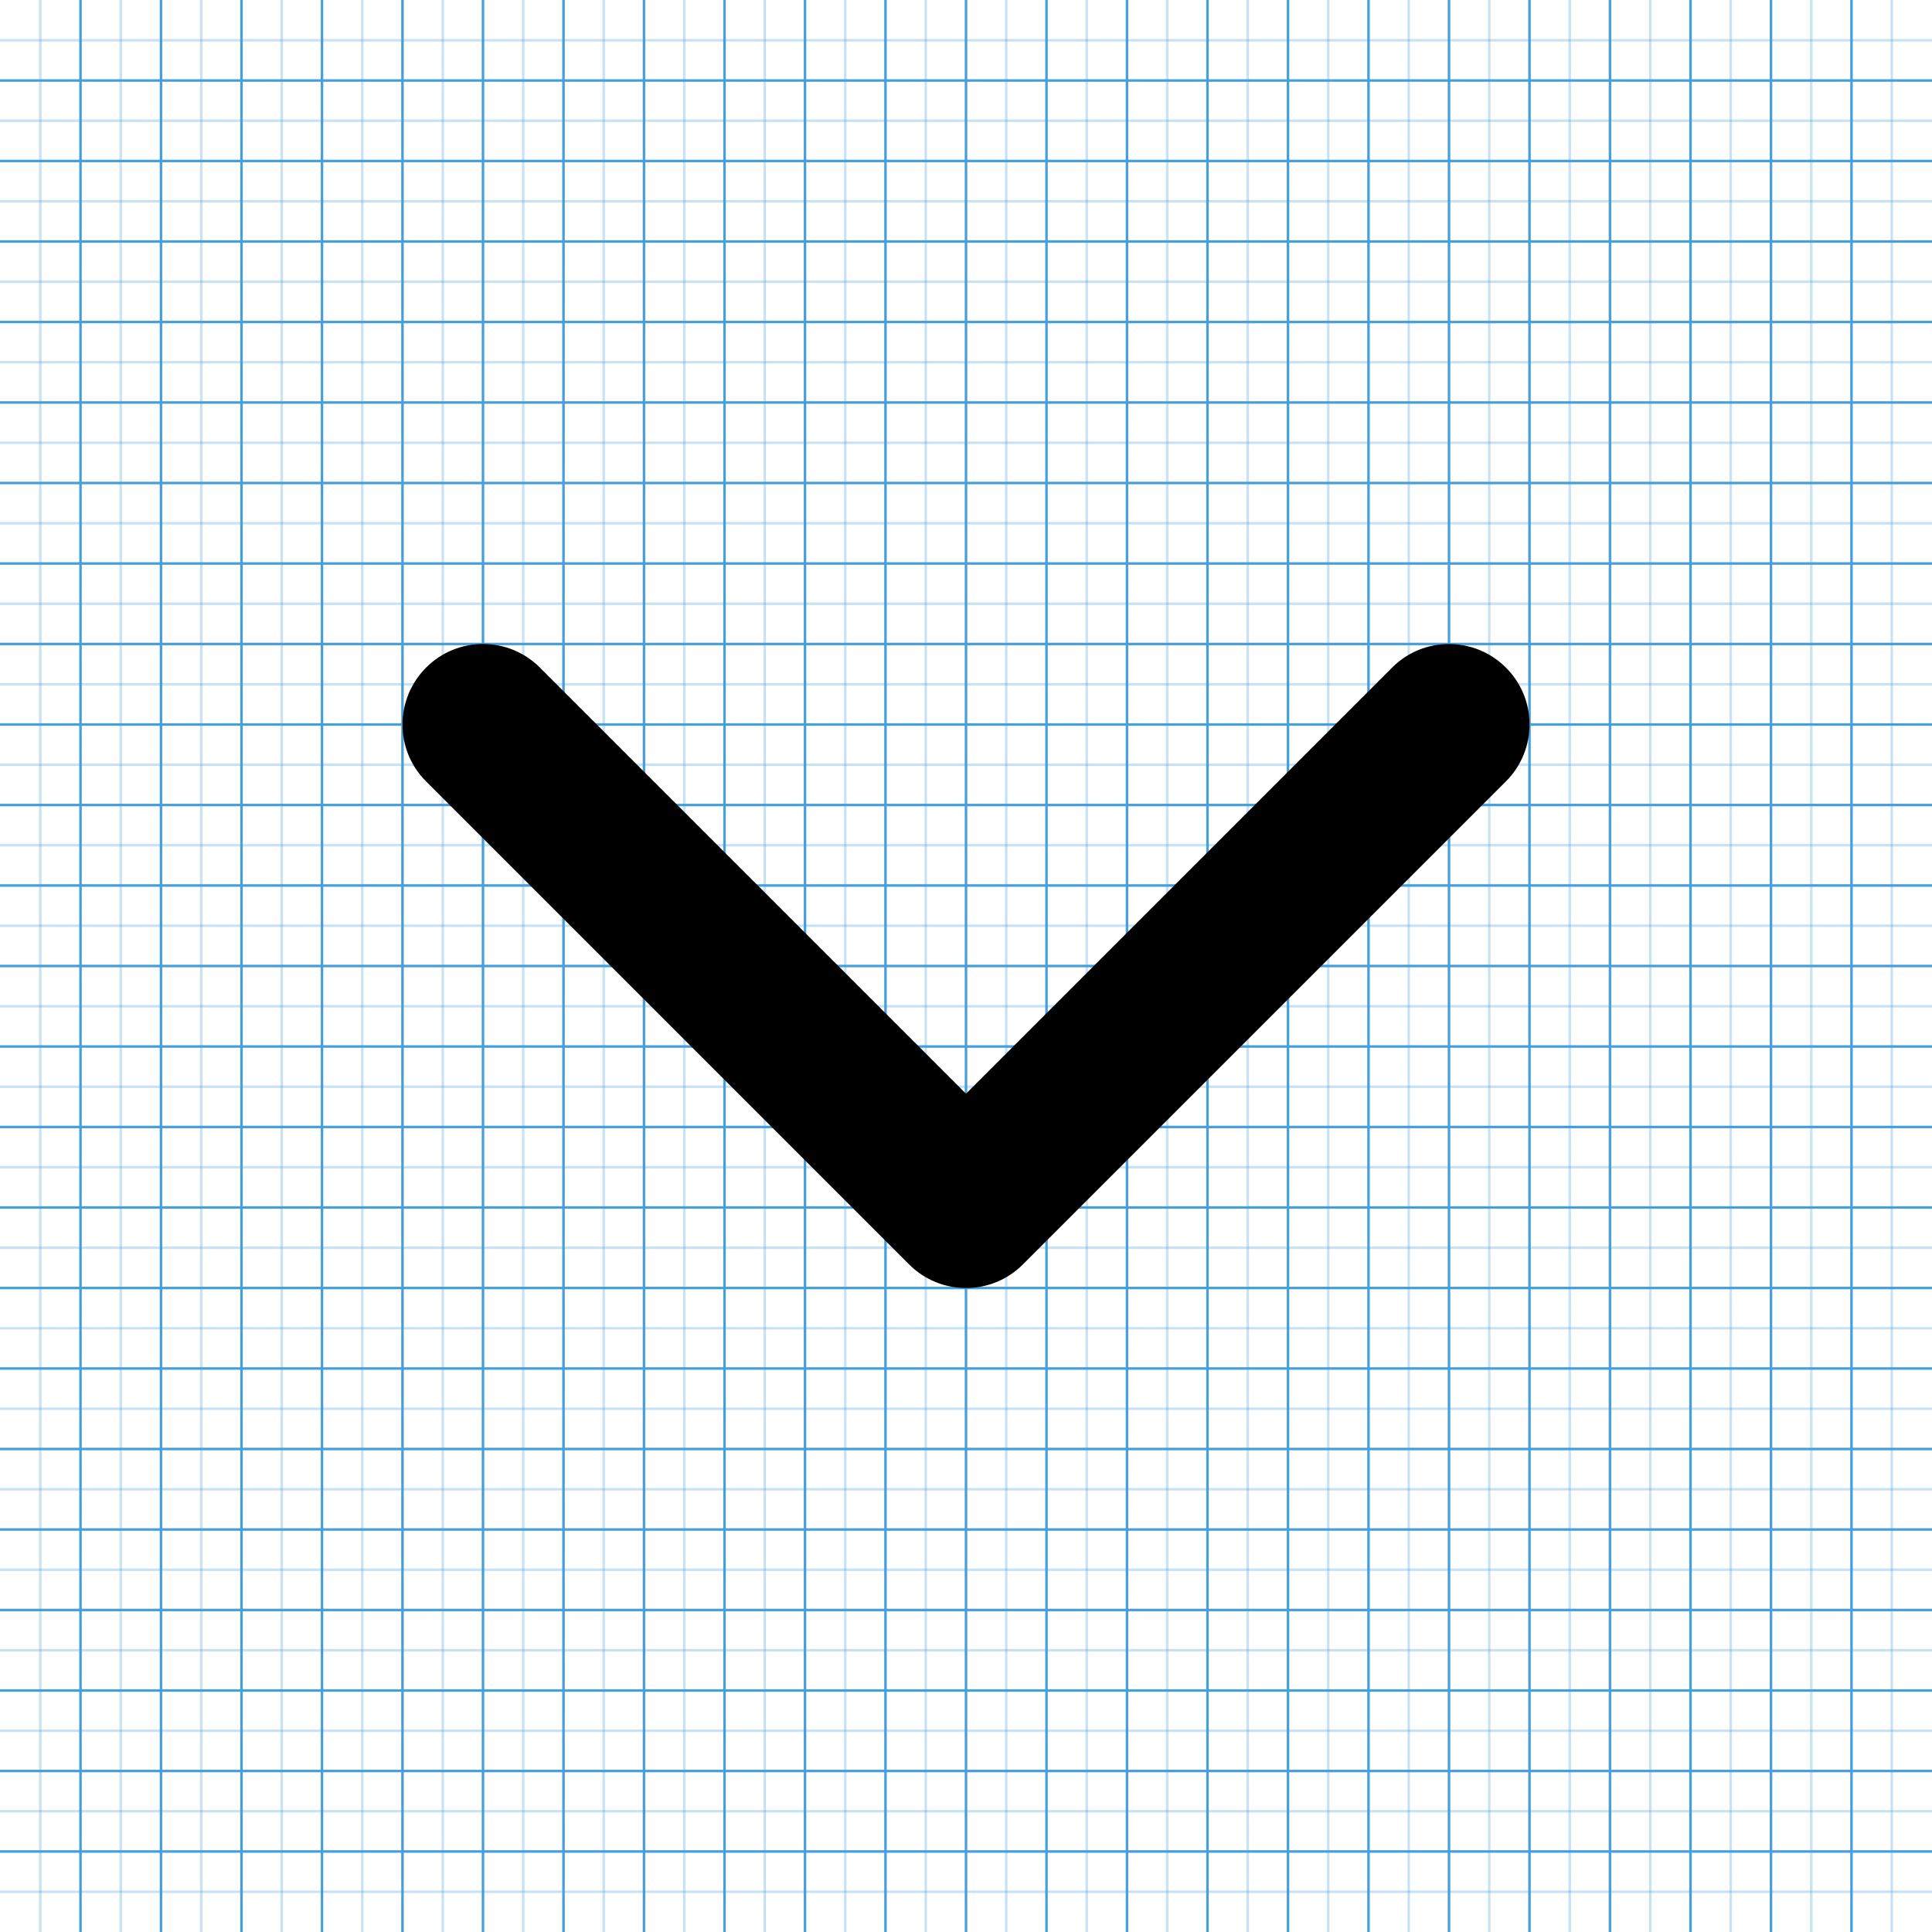
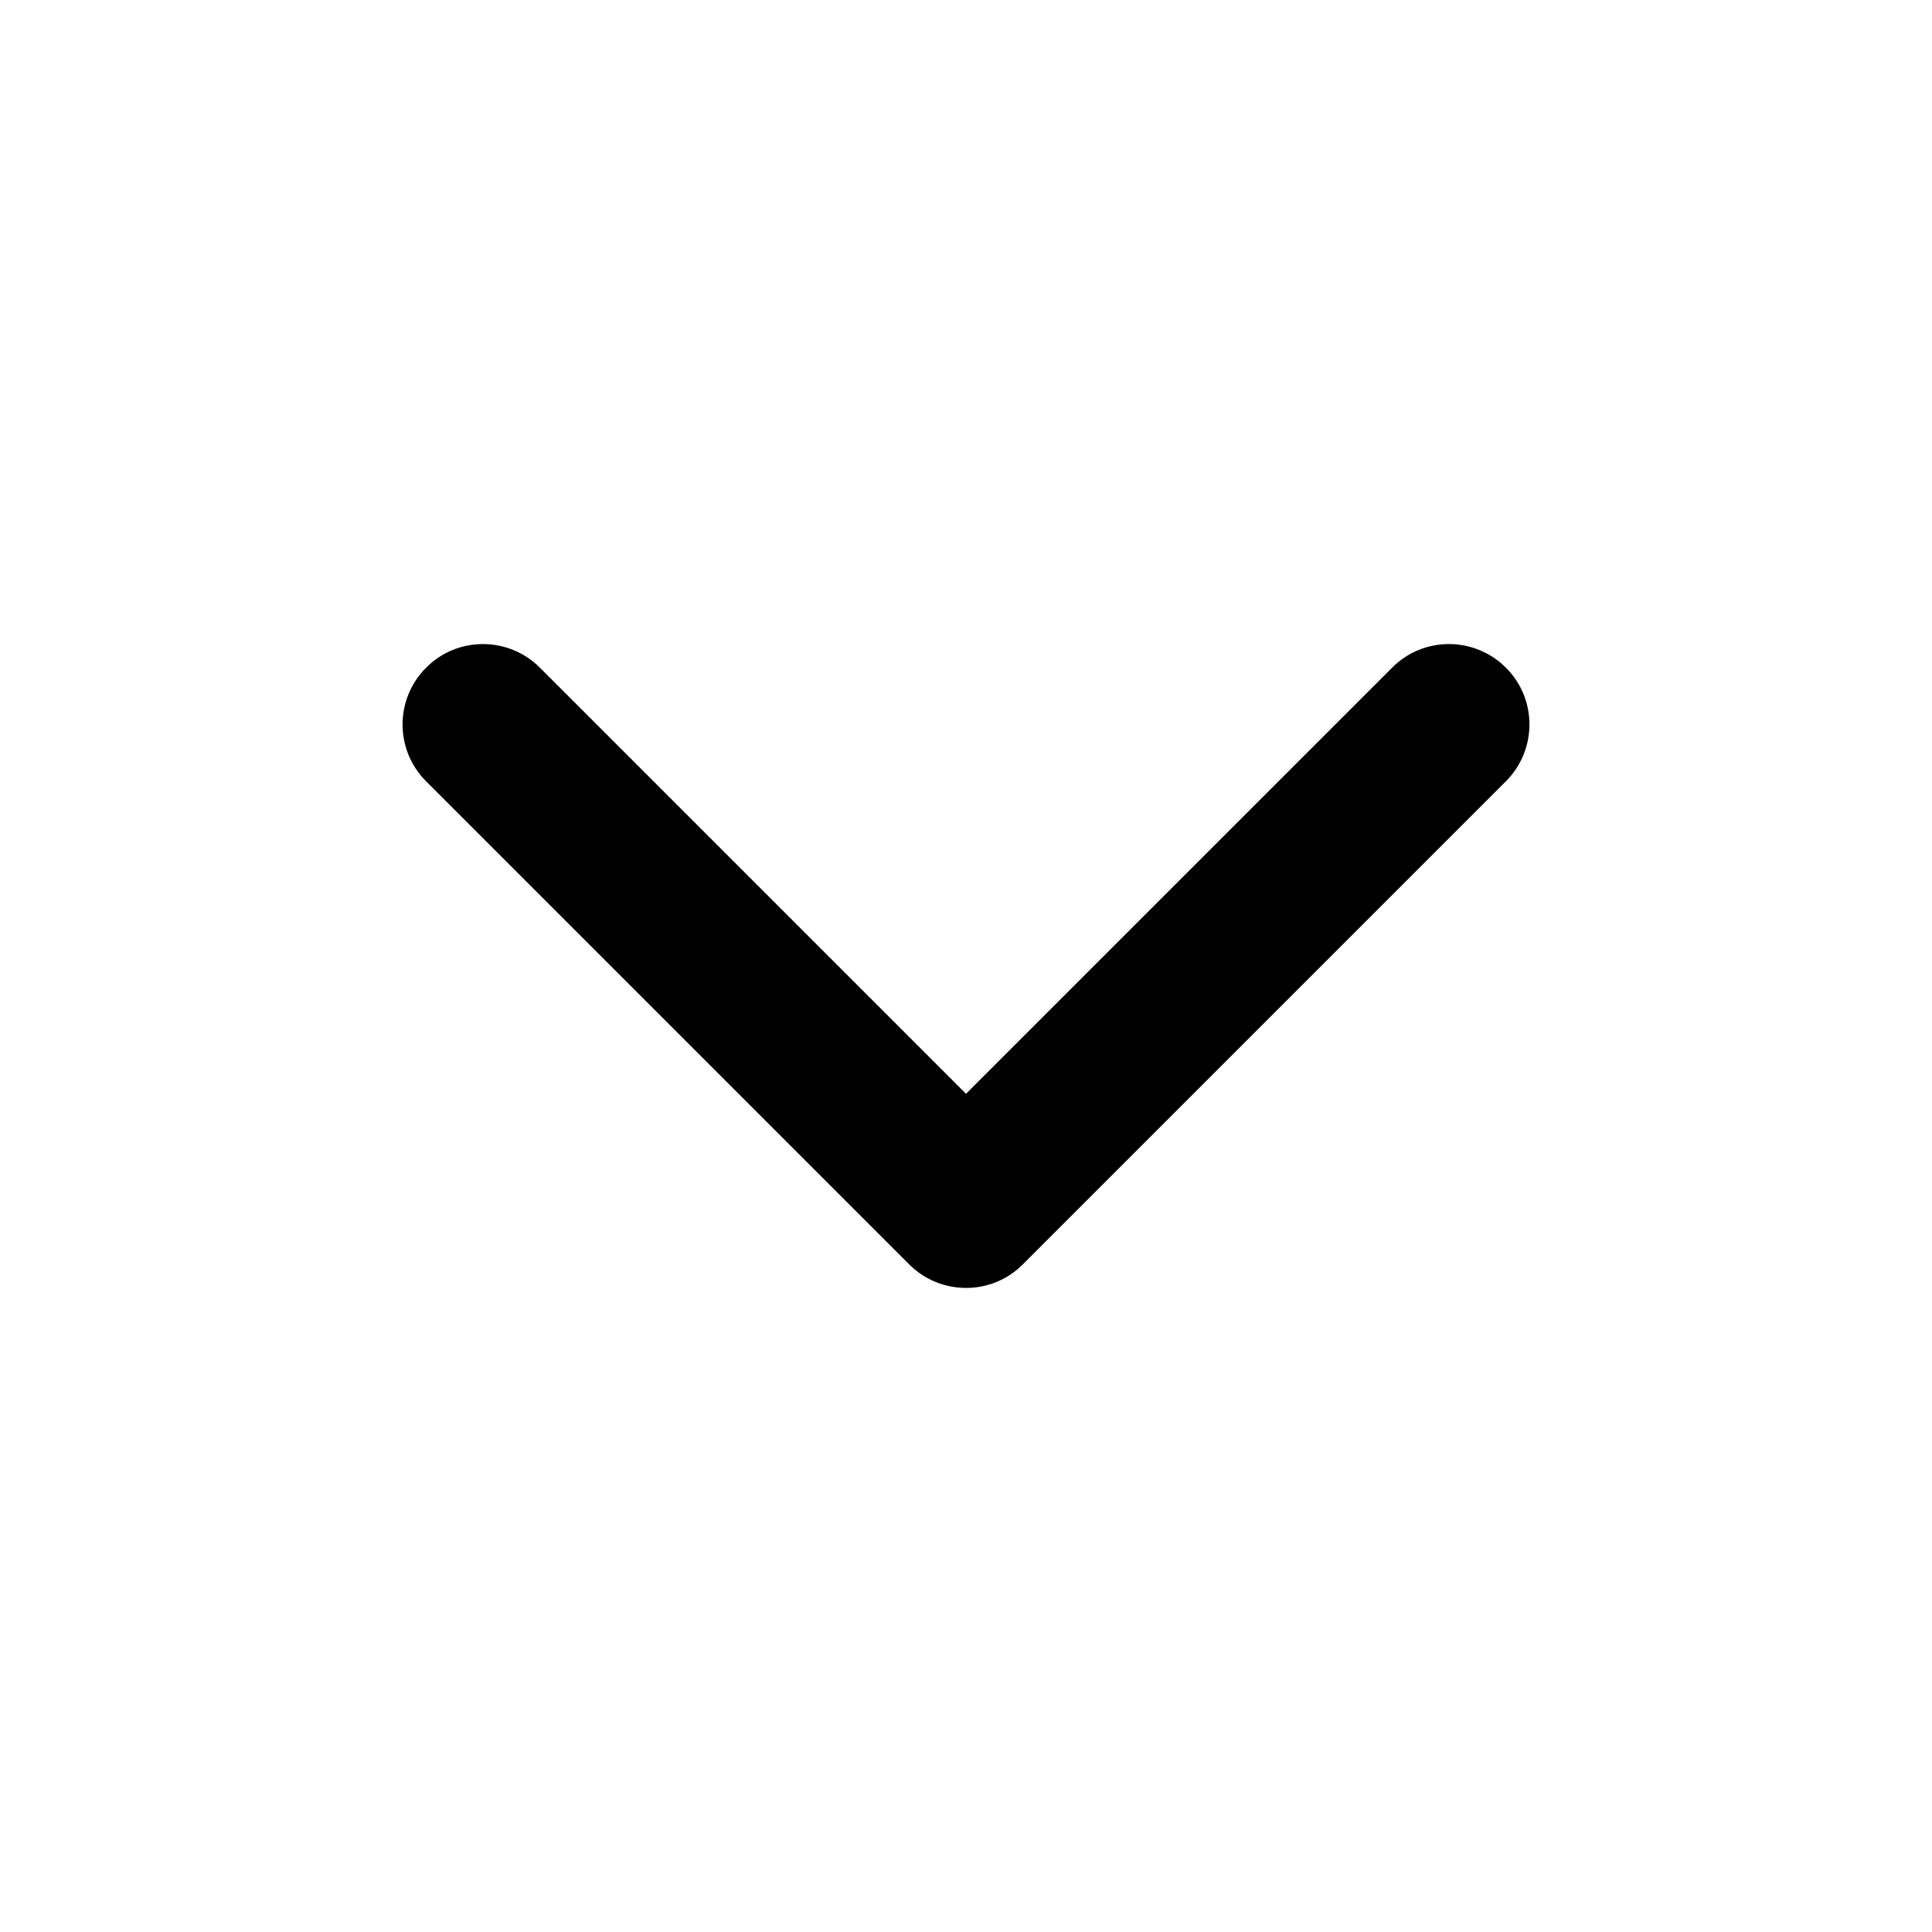
- <svg xmlns="http://www.w3.org/2000/svg" version="1.1" width="768" height="768" viewBox="0 0 768 768">
-   <g id="icomoon-ignore">
-     <line stroke-width="1" x1="16" y1="0" x2="16" y2="768" stroke="#449FDB" opacity="0.3" />
-     <line stroke-width="1" x1="32" y1="0" x2="32" y2="768" stroke="#449FDB" opacity="1" />
-     <line stroke-width="1" x1="48" y1="0" x2="48" y2="768" stroke="#449FDB" opacity="0.3" />
-     <line stroke-width="1" x1="64" y1="0" x2="64" y2="768" stroke="#449FDB" opacity="1" />
-     <line stroke-width="1" x1="80" y1="0" x2="80" y2="768" stroke="#449FDB" opacity="0.3" />
-     <line stroke-width="1" x1="96" y1="0" x2="96" y2="768" stroke="#449FDB" opacity="1" />
-     <line stroke-width="1" x1="112" y1="0" x2="112" y2="768" stroke="#449FDB" opacity="0.3" />
-     <line stroke-width="1" x1="128" y1="0" x2="128" y2="768" stroke="#449FDB" opacity="1" />
-     <line stroke-width="1" x1="144" y1="0" x2="144" y2="768" stroke="#449FDB" opacity="0.3" />
-     <line stroke-width="1" x1="160" y1="0" x2="160" y2="768" stroke="#449FDB" opacity="1" />
-     <line stroke-width="1" x1="176" y1="0" x2="176" y2="768" stroke="#449FDB" opacity="0.3" />
-     <line stroke-width="1" x1="192" y1="0" x2="192" y2="768" stroke="#449FDB" opacity="1" />
-     <line stroke-width="1" x1="208" y1="0" x2="208" y2="768" stroke="#449FDB" opacity="0.3" />
-     <line stroke-width="1" x1="224" y1="0" x2="224" y2="768" stroke="#449FDB" opacity="1" />
-     <line stroke-width="1" x1="240" y1="0" x2="240" y2="768" stroke="#449FDB" opacity="0.3" />
-     <line stroke-width="1" x1="256" y1="0" x2="256" y2="768" stroke="#449FDB" opacity="1" />
-     <line stroke-width="1" x1="272" y1="0" x2="272" y2="768" stroke="#449FDB" opacity="0.3" />
-     <line stroke-width="1" x1="288" y1="0" x2="288" y2="768" stroke="#449FDB" opacity="1" />
-     <line stroke-width="1" x1="304" y1="0" x2="304" y2="768" stroke="#449FDB" opacity="0.3" />
-     <line stroke-width="1" x1="320" y1="0" x2="320" y2="768" stroke="#449FDB" opacity="1" />
-     <line stroke-width="1" x1="336" y1="0" x2="336" y2="768" stroke="#449FDB" opacity="0.3" />
-     <line stroke-width="1" x1="352" y1="0" x2="352" y2="768" stroke="#449FDB" opacity="1" />
-     <line stroke-width="1" x1="368" y1="0" x2="368" y2="768" stroke="#449FDB" opacity="0.3" />
-     <line stroke-width="1" x1="384" y1="0" x2="384" y2="768" stroke="#449FDB" opacity="1" />
-     <line stroke-width="1" x1="400" y1="0" x2="400" y2="768" stroke="#449FDB" opacity="0.3" />
-     <line stroke-width="1" x1="416" y1="0" x2="416" y2="768" stroke="#449FDB" opacity="1" />
-     <line stroke-width="1" x1="432" y1="0" x2="432" y2="768" stroke="#449FDB" opacity="0.3" />
-     <line stroke-width="1" x1="448" y1="0" x2="448" y2="768" stroke="#449FDB" opacity="1" />
-     <line stroke-width="1" x1="464" y1="0" x2="464" y2="768" stroke="#449FDB" opacity="0.3" />
-     <line stroke-width="1" x1="480" y1="0" x2="480" y2="768" stroke="#449FDB" opacity="1" />
-     <line stroke-width="1" x1="496" y1="0" x2="496" y2="768" stroke="#449FDB" opacity="0.3" />
-     <line stroke-width="1" x1="512" y1="0" x2="512" y2="768" stroke="#449FDB" opacity="1" />
-     <line stroke-width="1" x1="528" y1="0" x2="528" y2="768" stroke="#449FDB" opacity="0.3" />
-     <line stroke-width="1" x1="544" y1="0" x2="544" y2="768" stroke="#449FDB" opacity="1" />
-     <line stroke-width="1" x1="560" y1="0" x2="560" y2="768" stroke="#449FDB" opacity="0.3" />
-     <line stroke-width="1" x1="576" y1="0" x2="576" y2="768" stroke="#449FDB" opacity="1" />
-     <line stroke-width="1" x1="592" y1="0" x2="592" y2="768" stroke="#449FDB" opacity="0.3" />
-     <line stroke-width="1" x1="608" y1="0" x2="608" y2="768" stroke="#449FDB" opacity="1" />
-     <line stroke-width="1" x1="624" y1="0" x2="624" y2="768" stroke="#449FDB" opacity="0.3" />
-     <line stroke-width="1" x1="640" y1="0" x2="640" y2="768" stroke="#449FDB" opacity="1" />
-     <line stroke-width="1" x1="656" y1="0" x2="656" y2="768" stroke="#449FDB" opacity="0.3" />
-     <line stroke-width="1" x1="672" y1="0" x2="672" y2="768" stroke="#449FDB" opacity="1" />
-     <line stroke-width="1" x1="688" y1="0" x2="688" y2="768" stroke="#449FDB" opacity="0.3" />
-     <line stroke-width="1" x1="704" y1="0" x2="704" y2="768" stroke="#449FDB" opacity="1" />
-     <line stroke-width="1" x1="720" y1="0" x2="720" y2="768" stroke="#449FDB" opacity="0.3" />
-     <line stroke-width="1" x1="736" y1="0" x2="736" y2="768" stroke="#449FDB" opacity="1" />
-     <line stroke-width="1" x1="752" y1="0" x2="752" y2="768" stroke="#449FDB" opacity="0.3" />
-     <line stroke-width="1" x1="0" y1="16" x2="768" y2="16" stroke="#449FDB" opacity="0.3" />
-     <line stroke-width="1" x1="0" y1="32" x2="768" y2="32" stroke="#449FDB" opacity="1" />
-     <line stroke-width="1" x1="0" y1="48" x2="768" y2="48" stroke="#449FDB" opacity="0.3" />
-     <line stroke-width="1" x1="0" y1="64" x2="768" y2="64" stroke="#449FDB" opacity="1" />
-     <line stroke-width="1" x1="0" y1="80" x2="768" y2="80" stroke="#449FDB" opacity="0.3" />
-     <line stroke-width="1" x1="0" y1="96" x2="768" y2="96" stroke="#449FDB" opacity="1" />
-     <line stroke-width="1" x1="0" y1="112" x2="768" y2="112" stroke="#449FDB" opacity="0.3" />
-     <line stroke-width="1" x1="0" y1="128" x2="768" y2="128" stroke="#449FDB" opacity="1" />
-     <line stroke-width="1" x1="0" y1="144" x2="768" y2="144" stroke="#449FDB" opacity="0.3" />
-     <line stroke-width="1" x1="0" y1="160" x2="768" y2="160" stroke="#449FDB" opacity="1" />
-     <line stroke-width="1" x1="0" y1="176" x2="768" y2="176" stroke="#449FDB" opacity="0.3" />
-     <line stroke-width="1" x1="0" y1="192" x2="768" y2="192" stroke="#449FDB" opacity="1" />
-     <line stroke-width="1" x1="0" y1="208" x2="768" y2="208" stroke="#449FDB" opacity="0.3" />
-     <line stroke-width="1" x1="0" y1="224" x2="768" y2="224" stroke="#449FDB" opacity="1" />
-     <line stroke-width="1" x1="0" y1="240" x2="768" y2="240" stroke="#449FDB" opacity="0.3" />
-     <line stroke-width="1" x1="0" y1="256" x2="768" y2="256" stroke="#449FDB" opacity="1" />
-     <line stroke-width="1" x1="0" y1="272" x2="768" y2="272" stroke="#449FDB" opacity="0.3" />
-     <line stroke-width="1" x1="0" y1="288" x2="768" y2="288" stroke="#449FDB" opacity="1" />
-     <line stroke-width="1" x1="0" y1="304" x2="768" y2="304" stroke="#449FDB" opacity="0.3" />
-     <line stroke-width="1" x1="0" y1="320" x2="768" y2="320" stroke="#449FDB" opacity="1" />
-     <line stroke-width="1" x1="0" y1="336" x2="768" y2="336" stroke="#449FDB" opacity="0.3" />
-     <line stroke-width="1" x1="0" y1="352" x2="768" y2="352" stroke="#449FDB" opacity="1" />
-     <line stroke-width="1" x1="0" y1="368" x2="768" y2="368" stroke="#449FDB" opacity="0.3" />
-     <line stroke-width="1" x1="0" y1="384" x2="768" y2="384" stroke="#449FDB" opacity="1" />
-     <line stroke-width="1" x1="0" y1="400" x2="768" y2="400" stroke="#449FDB" opacity="0.3" />
-     <line stroke-width="1" x1="0" y1="416" x2="768" y2="416" stroke="#449FDB" opacity="1" />
-     <line stroke-width="1" x1="0" y1="432" x2="768" y2="432" stroke="#449FDB" opacity="0.3" />
-     <line stroke-width="1" x1="0" y1="448" x2="768" y2="448" stroke="#449FDB" opacity="1" />
-     <line stroke-width="1" x1="0" y1="464" x2="768" y2="464" stroke="#449FDB" opacity="0.3" />
-     <line stroke-width="1" x1="0" y1="480" x2="768" y2="480" stroke="#449FDB" opacity="1" />
-     <line stroke-width="1" x1="0" y1="496" x2="768" y2="496" stroke="#449FDB" opacity="0.3" />
-     <line stroke-width="1" x1="0" y1="512" x2="768" y2="512" stroke="#449FDB" opacity="1" />
-     <line stroke-width="1" x1="0" y1="528" x2="768" y2="528" stroke="#449FDB" opacity="0.3" />
-     <line stroke-width="1" x1="0" y1="544" x2="768" y2="544" stroke="#449FDB" opacity="1" />
-     <line stroke-width="1" x1="0" y1="560" x2="768" y2="560" stroke="#449FDB" opacity="0.3" />
-     <line stroke-width="1" x1="0" y1="576" x2="768" y2="576" stroke="#449FDB" opacity="1" />
-     <line stroke-width="1" x1="0" y1="592" x2="768" y2="592" stroke="#449FDB" opacity="0.3" />
-     <line stroke-width="1" x1="0" y1="608" x2="768" y2="608" stroke="#449FDB" opacity="1" />
-     <line stroke-width="1" x1="0" y1="624" x2="768" y2="624" stroke="#449FDB" opacity="0.3" />
-     <line stroke-width="1" x1="0" y1="640" x2="768" y2="640" stroke="#449FDB" opacity="1" />
-     <line stroke-width="1" x1="0" y1="656" x2="768" y2="656" stroke="#449FDB" opacity="0.3" />
-     <line stroke-width="1" x1="0" y1="672" x2="768" y2="672" stroke="#449FDB" opacity="1" />
-     <line stroke-width="1" x1="0" y1="688" x2="768" y2="688" stroke="#449FDB" opacity="0.3" />
-     <line stroke-width="1" x1="0" y1="704" x2="768" y2="704" stroke="#449FDB" opacity="1" />
-     <line stroke-width="1" x1="0" y1="720" x2="768" y2="720" stroke="#449FDB" opacity="0.3" />
-     <line stroke-width="1" x1="0" y1="736" x2="768" y2="736" stroke="#449FDB" opacity="1" />
-     <line stroke-width="1" x1="0" y1="752" x2="768" y2="752" stroke="#449FDB" opacity="0.3" />
-   </g>
-   <path d="M169.376 310.624l192 192c12.512 12.512 32.768 12.512 45.248 0l192-192c12.512-12.512 12.512-32.768 0-45.248s-32.768-12.512-45.248 0l-169.376 169.376-169.376-169.376c-12.512-12.512-32.768-12.512-45.248 0s-12.512 32.768 0 45.248z" />
+ <svg xmlns="http://www.w3.org/2000/svg" version="1.1" id="Шар_1" x="0px" y="0px" viewBox="0 0 768 768" style="enable-background:new 0 0 768 768;" xml:space="preserve">
+   <path d="M169.4,310.6l192,192c12.5,12.5,32.8,12.5,45.2,0l192-192c12.5-12.5,12.5-32.8,0-45.2c-12.5-12.5-32.8-12.5-45.2,0  L384,434.8L214.6,265.4c-12.5-12.5-32.8-12.5-45.2,0C156.9,277.9,156.9,298.1,169.4,310.6L169.4,310.6z" />
</svg>
